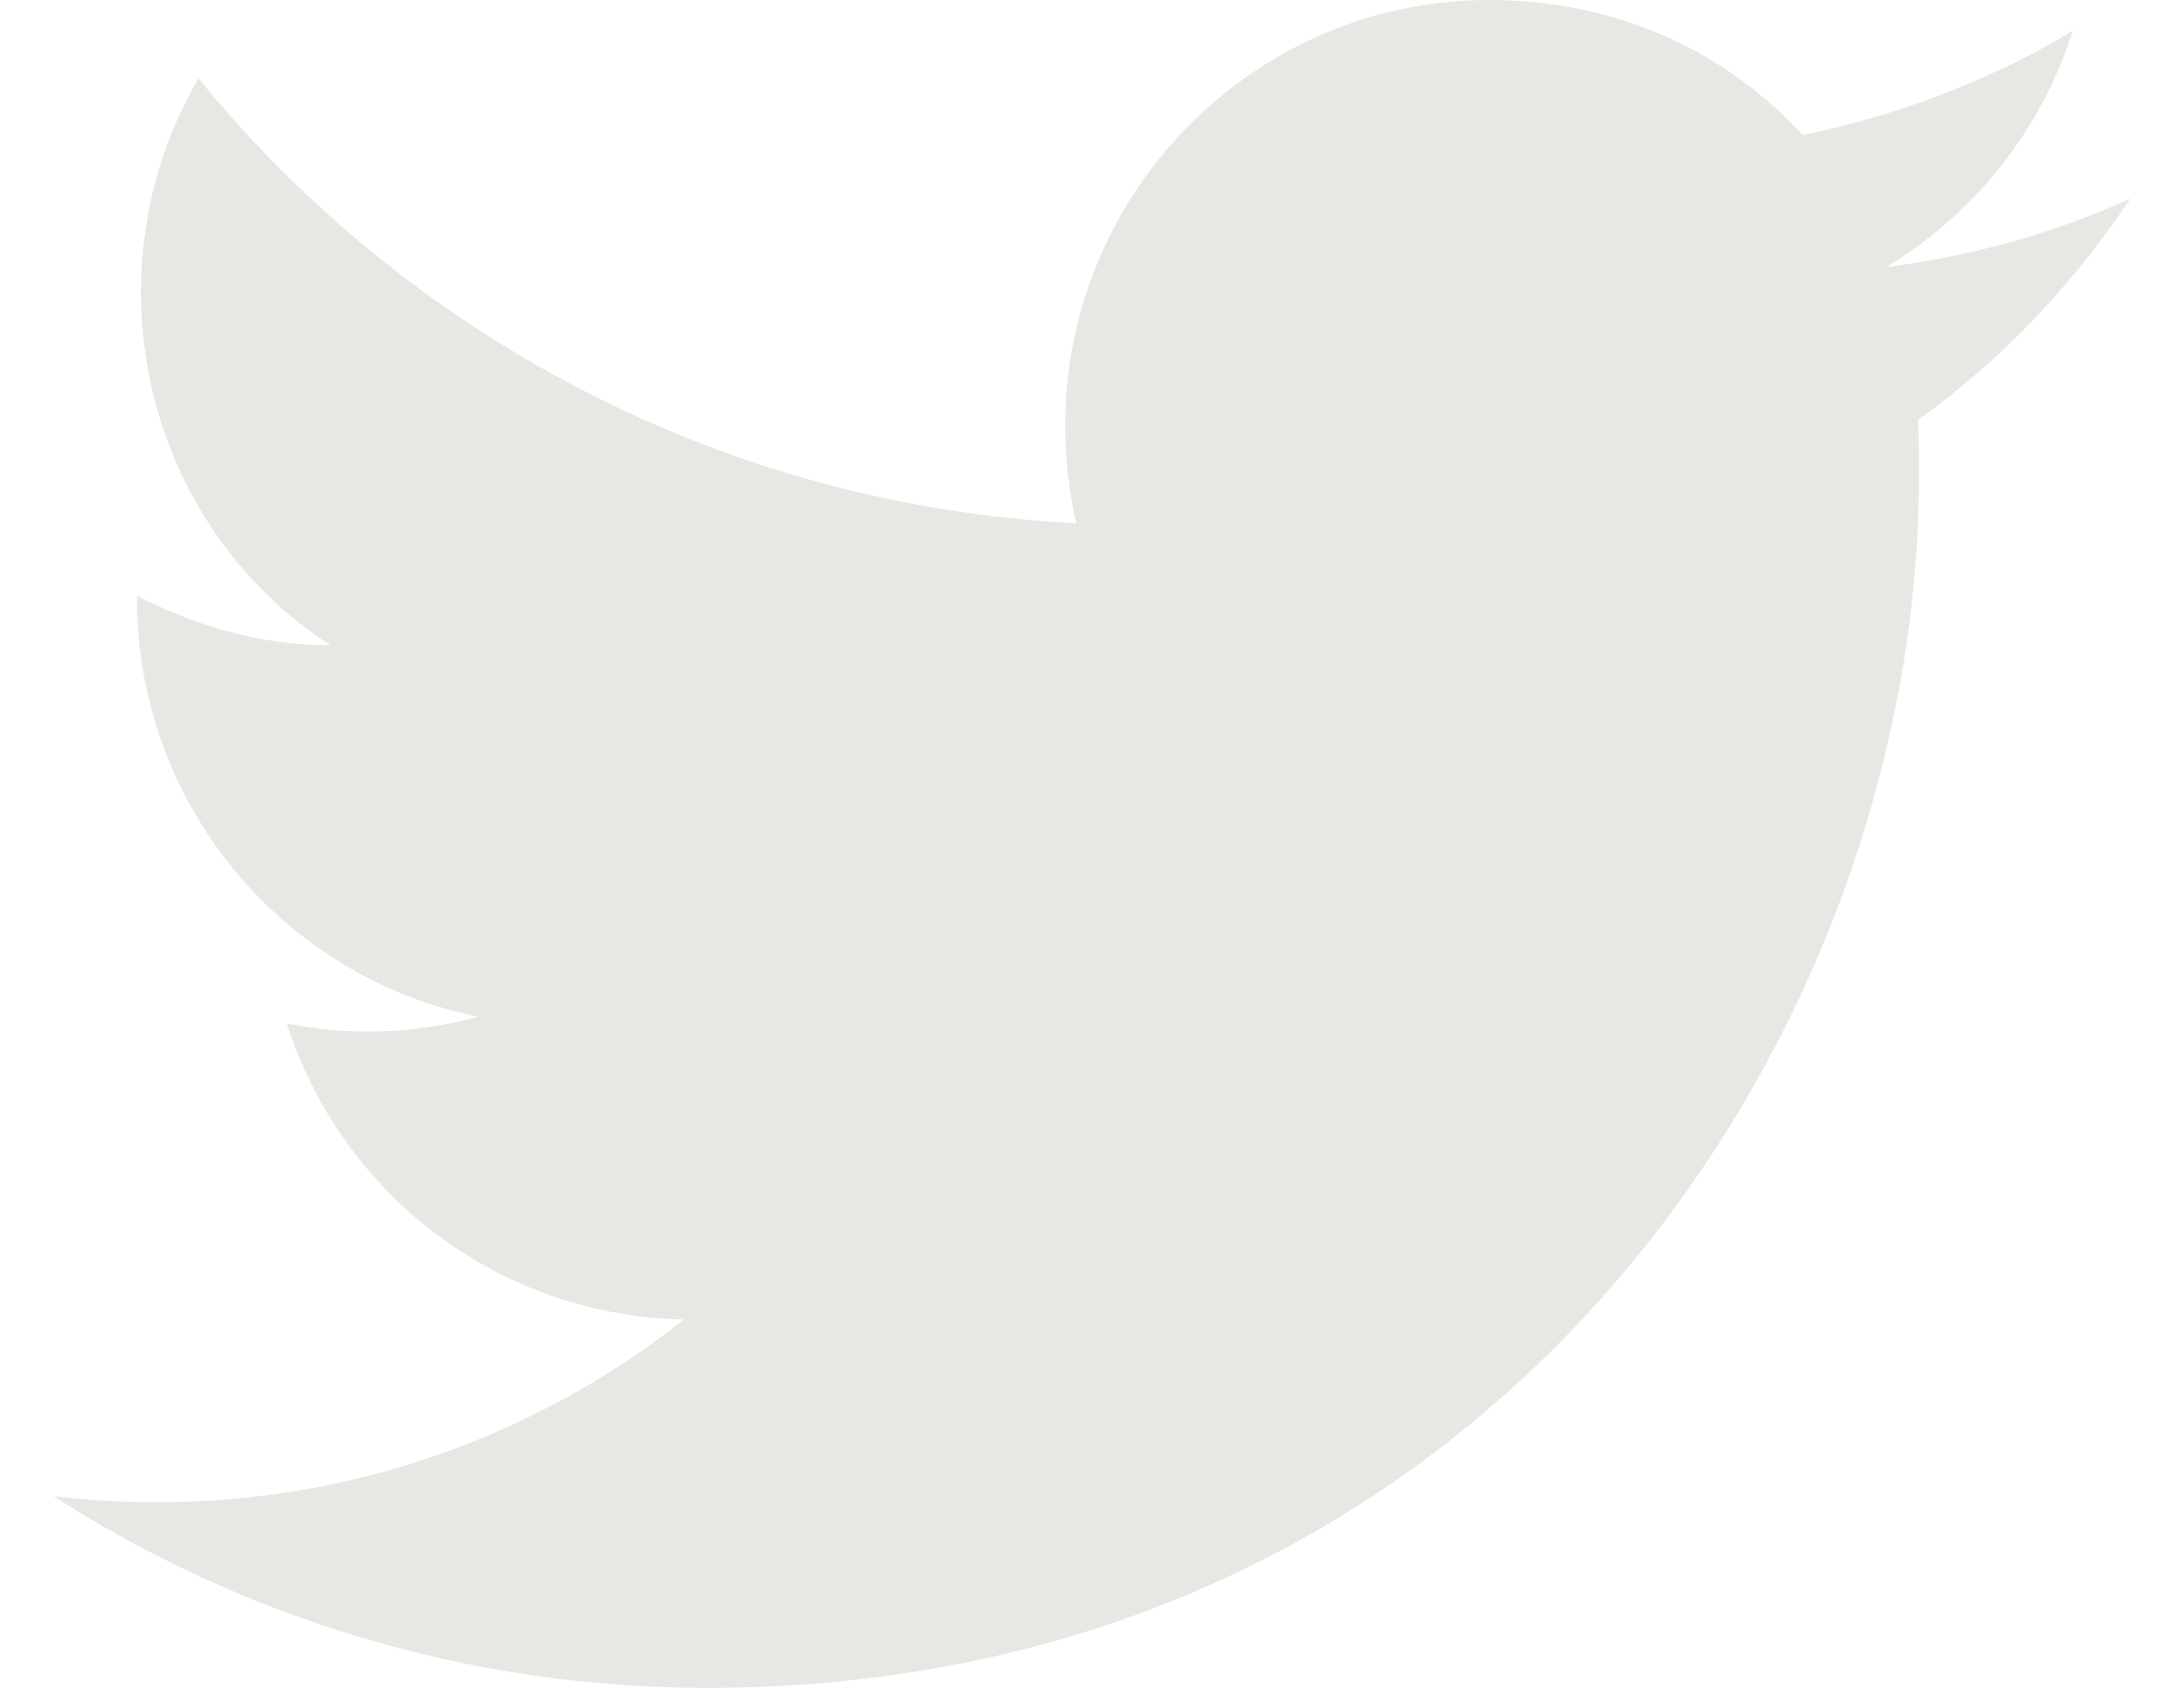
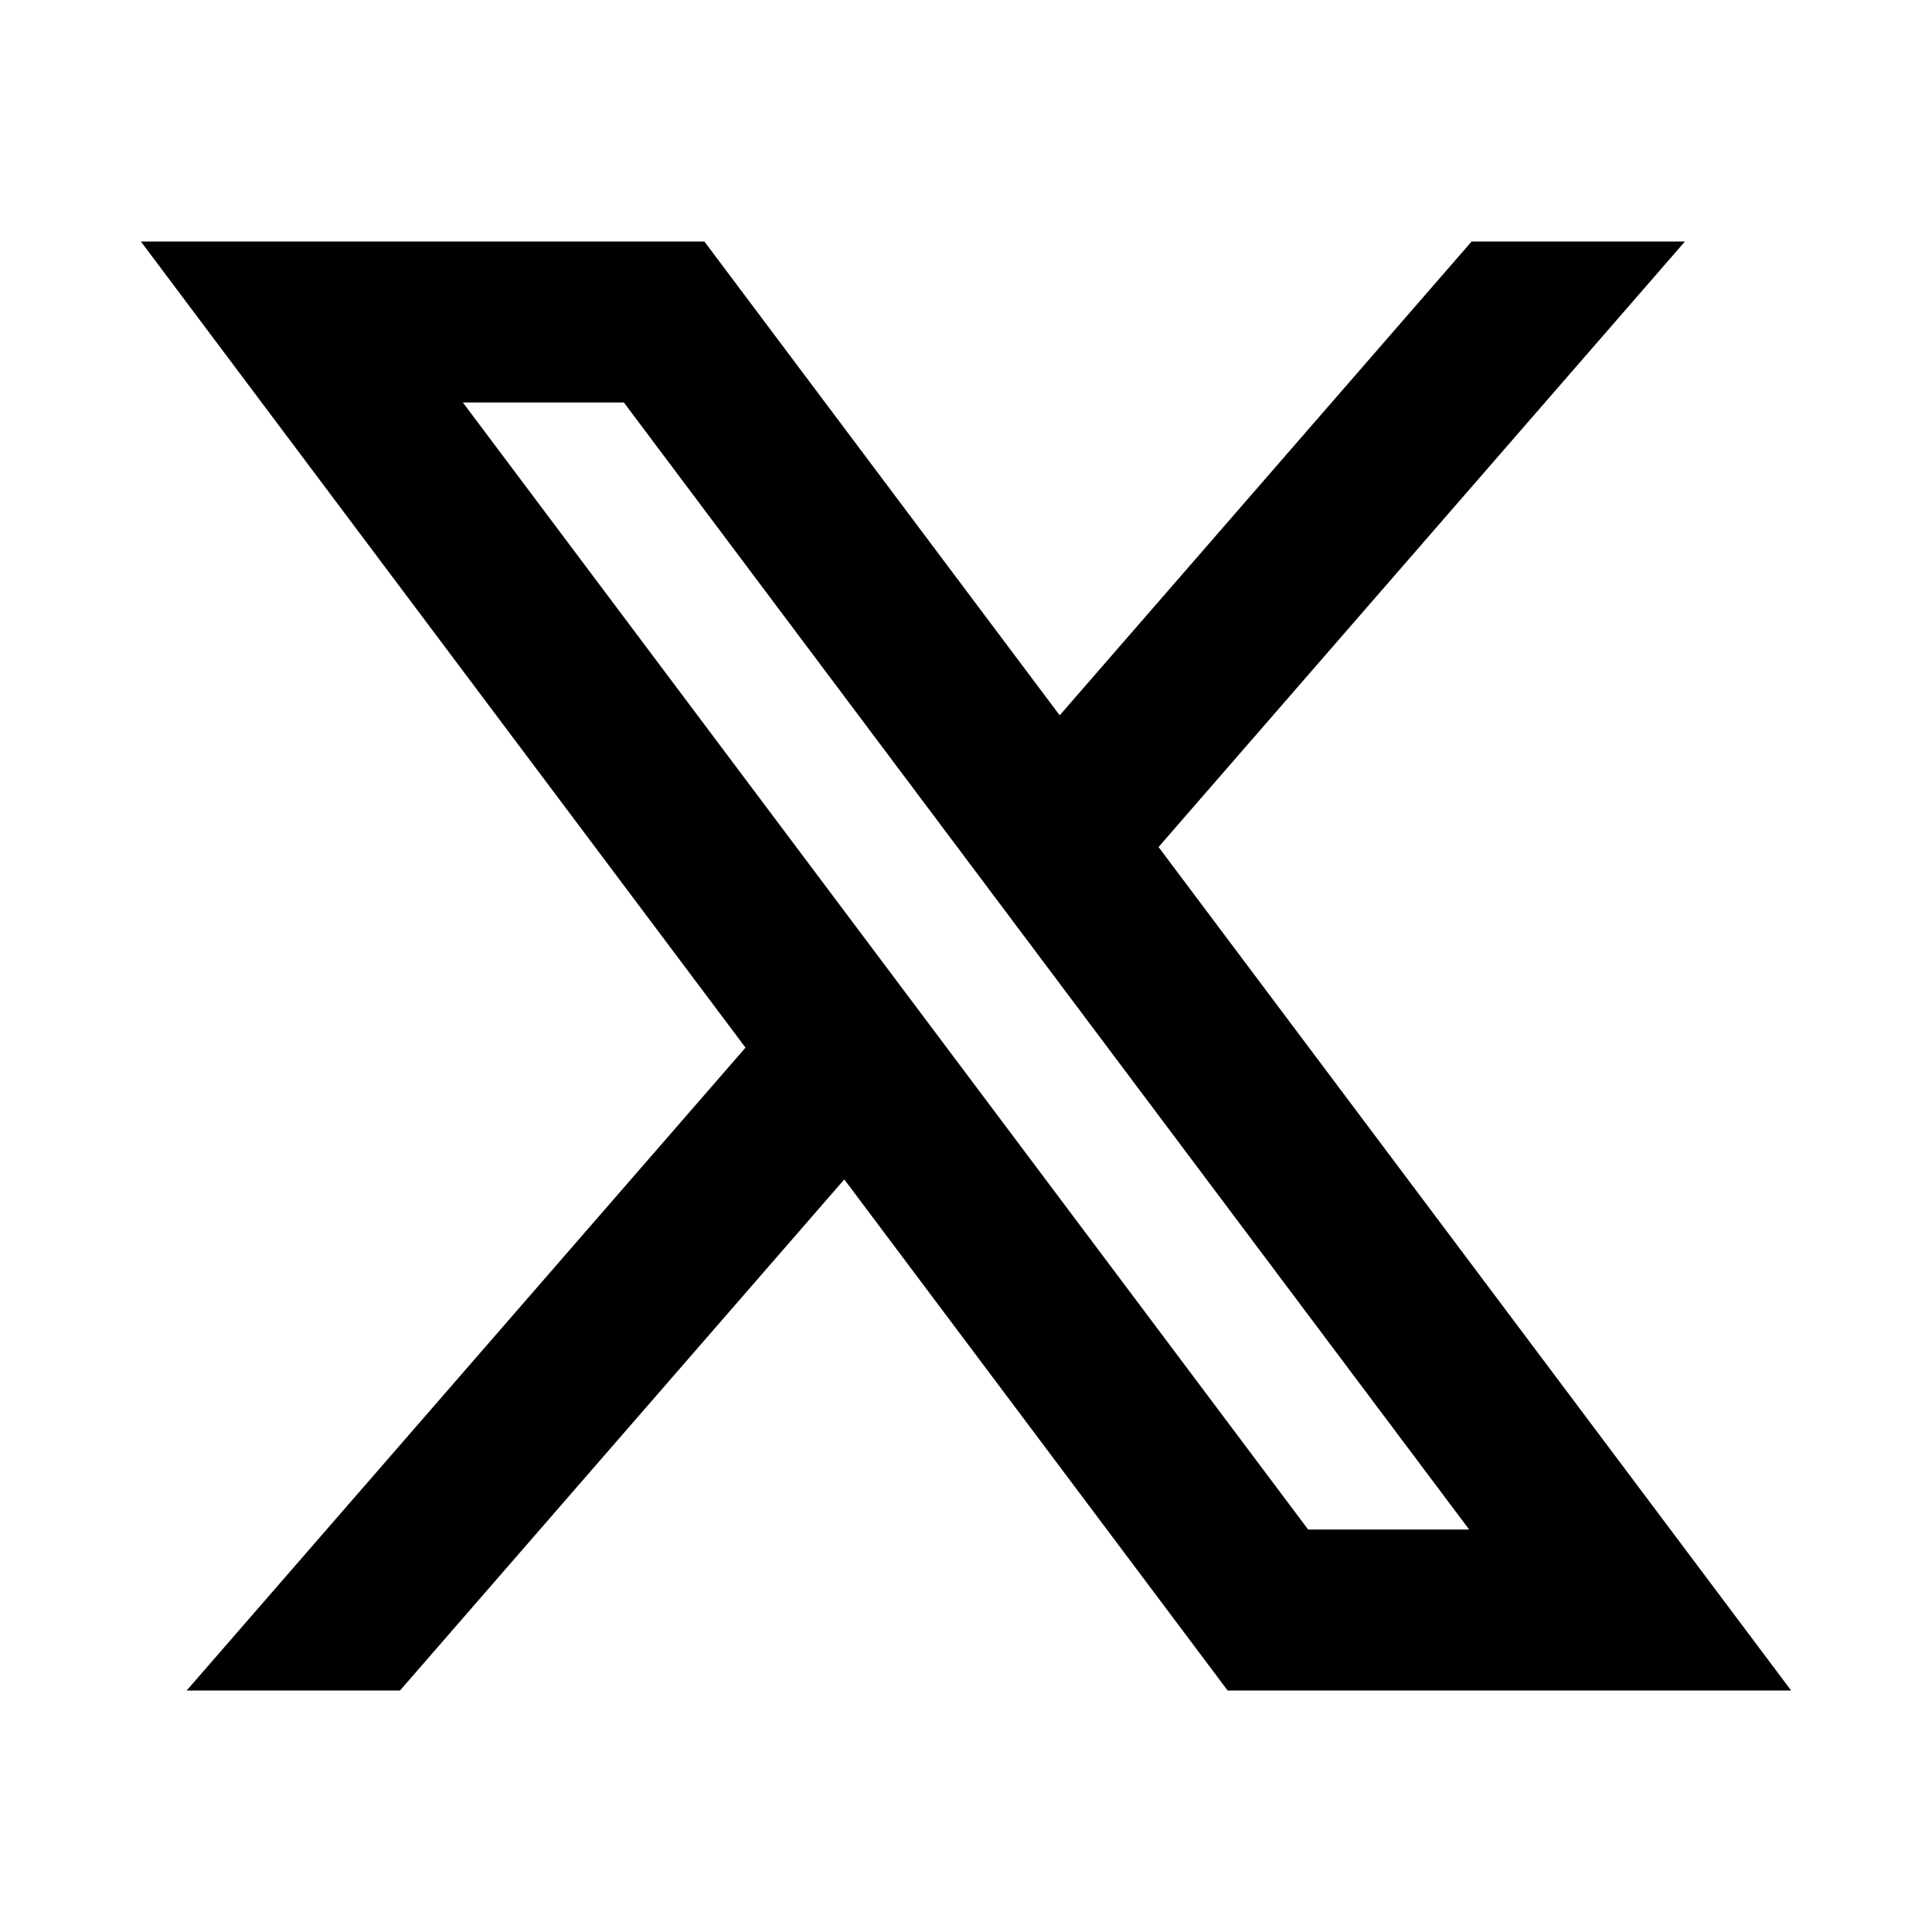
- <svg xmlns="http://www.w3.org/2000/svg" width="22" height="17" viewBox="0 0 22 17" fill="none">
-   <path d="M21.46 2C20.69 2.35 19.86 2.58 19 2.69C19.88 2.16 20.56 1.32 20.88 0.31C20.05 0.81 19.13 1.16 18.16 1.36C17.37 0.5 16.26 0 15 0C12.65 0 10.73 1.92 10.73 4.29C10.73 4.63 10.77 4.96 10.84 5.27C7.28 5.09 4.11 3.38 2 0.79C1.63 1.42 1.42 2.16 1.42 2.94C1.42 4.43 2.17 5.75 3.33 6.5C2.62 6.5 1.96 6.3 1.38 6V6.03C1.38 8.11 2.86 9.85 4.82 10.24C4.191 10.412 3.53 10.436 2.89 10.31C3.162 11.162 3.694 11.908 4.411 12.443C5.129 12.977 5.995 13.274 6.89 13.29C5.374 14.49 3.494 15.139 1.56 15.13C1.22 15.13 0.88 15.11 0.54 15.07C2.44 16.29 4.7 17 7.12 17C15 17 19.33 10.46 19.33 4.79C19.33 4.6 19.33 4.42 19.32 4.23C20.16 3.63 20.88 2.87 21.46 2Z" fill="#E7E7E3" />
+ <svg xmlns="http://www.w3.org/2000/svg" viewBox="0 0 24 24" fill="currentColor">
+   <path d="M10.488 14.651L15.25 21H22.25L14.392 10.522L20.931 3H18.281L13.164 8.886L8.75 3H1.75L9.261 13.014L2.319 21H4.969L10.488 14.651ZM16.25 19L5.75 5H7.75L18.25 19H16.25Z" />
</svg>
